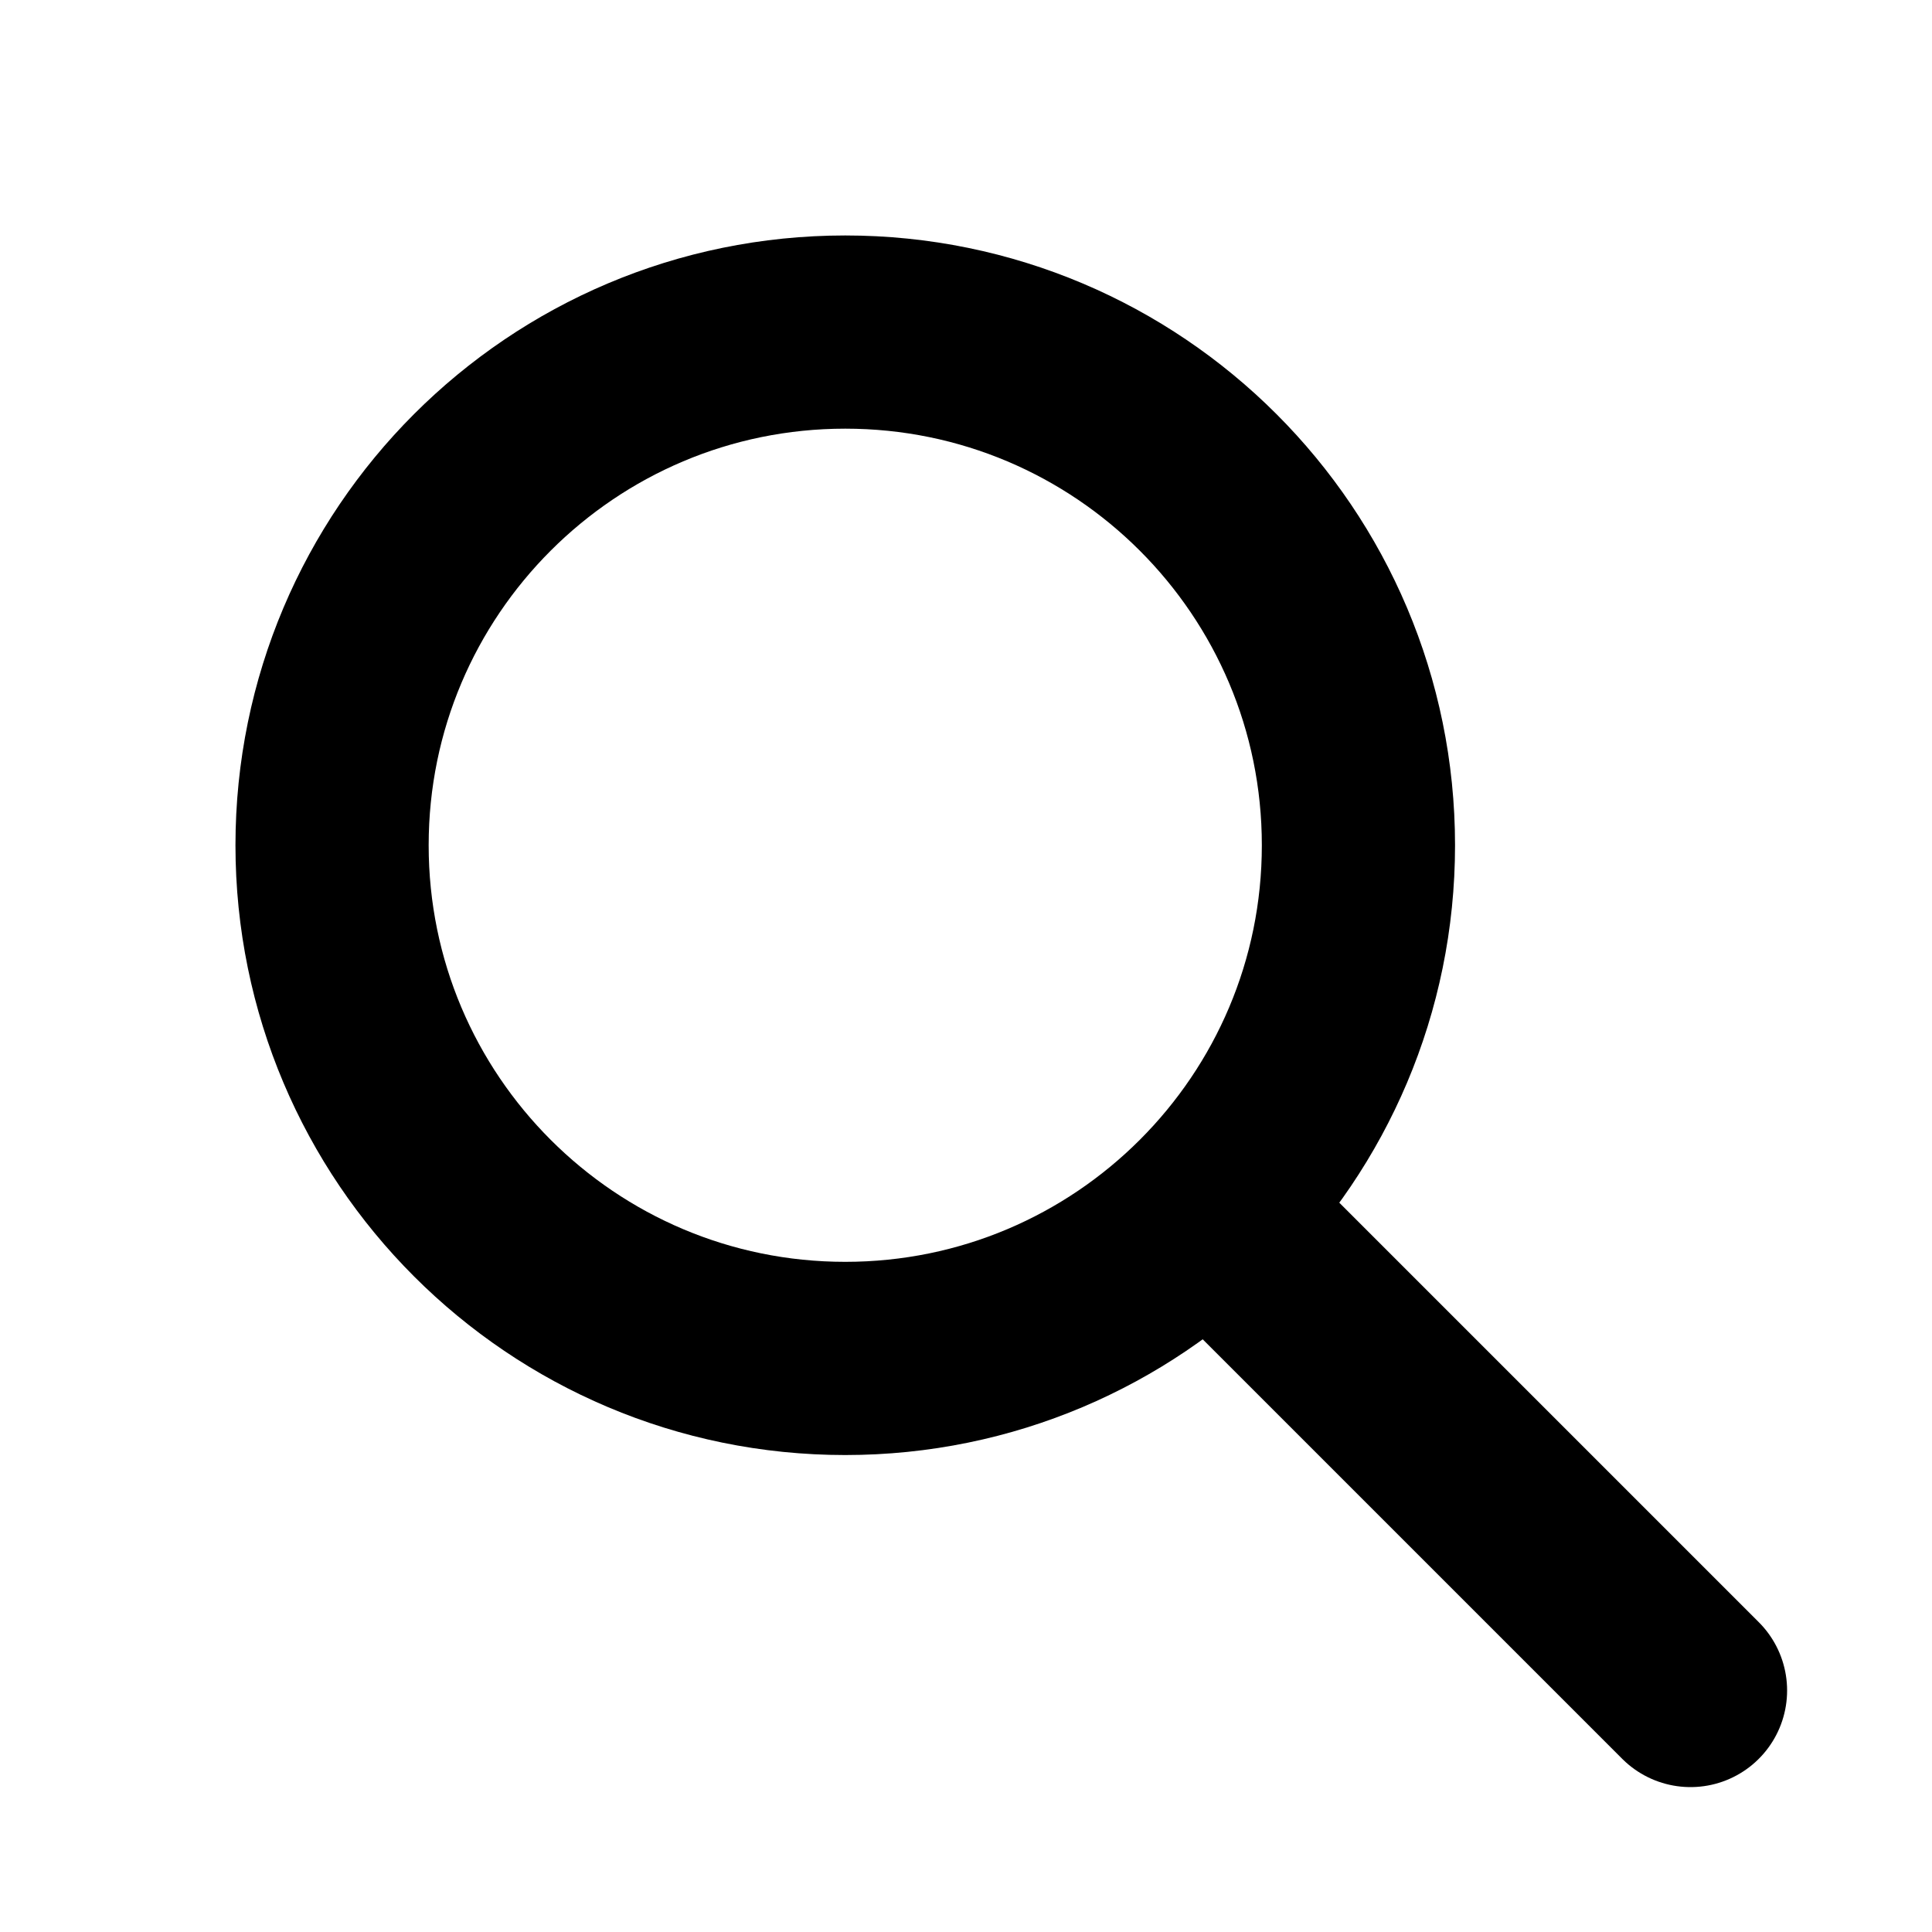
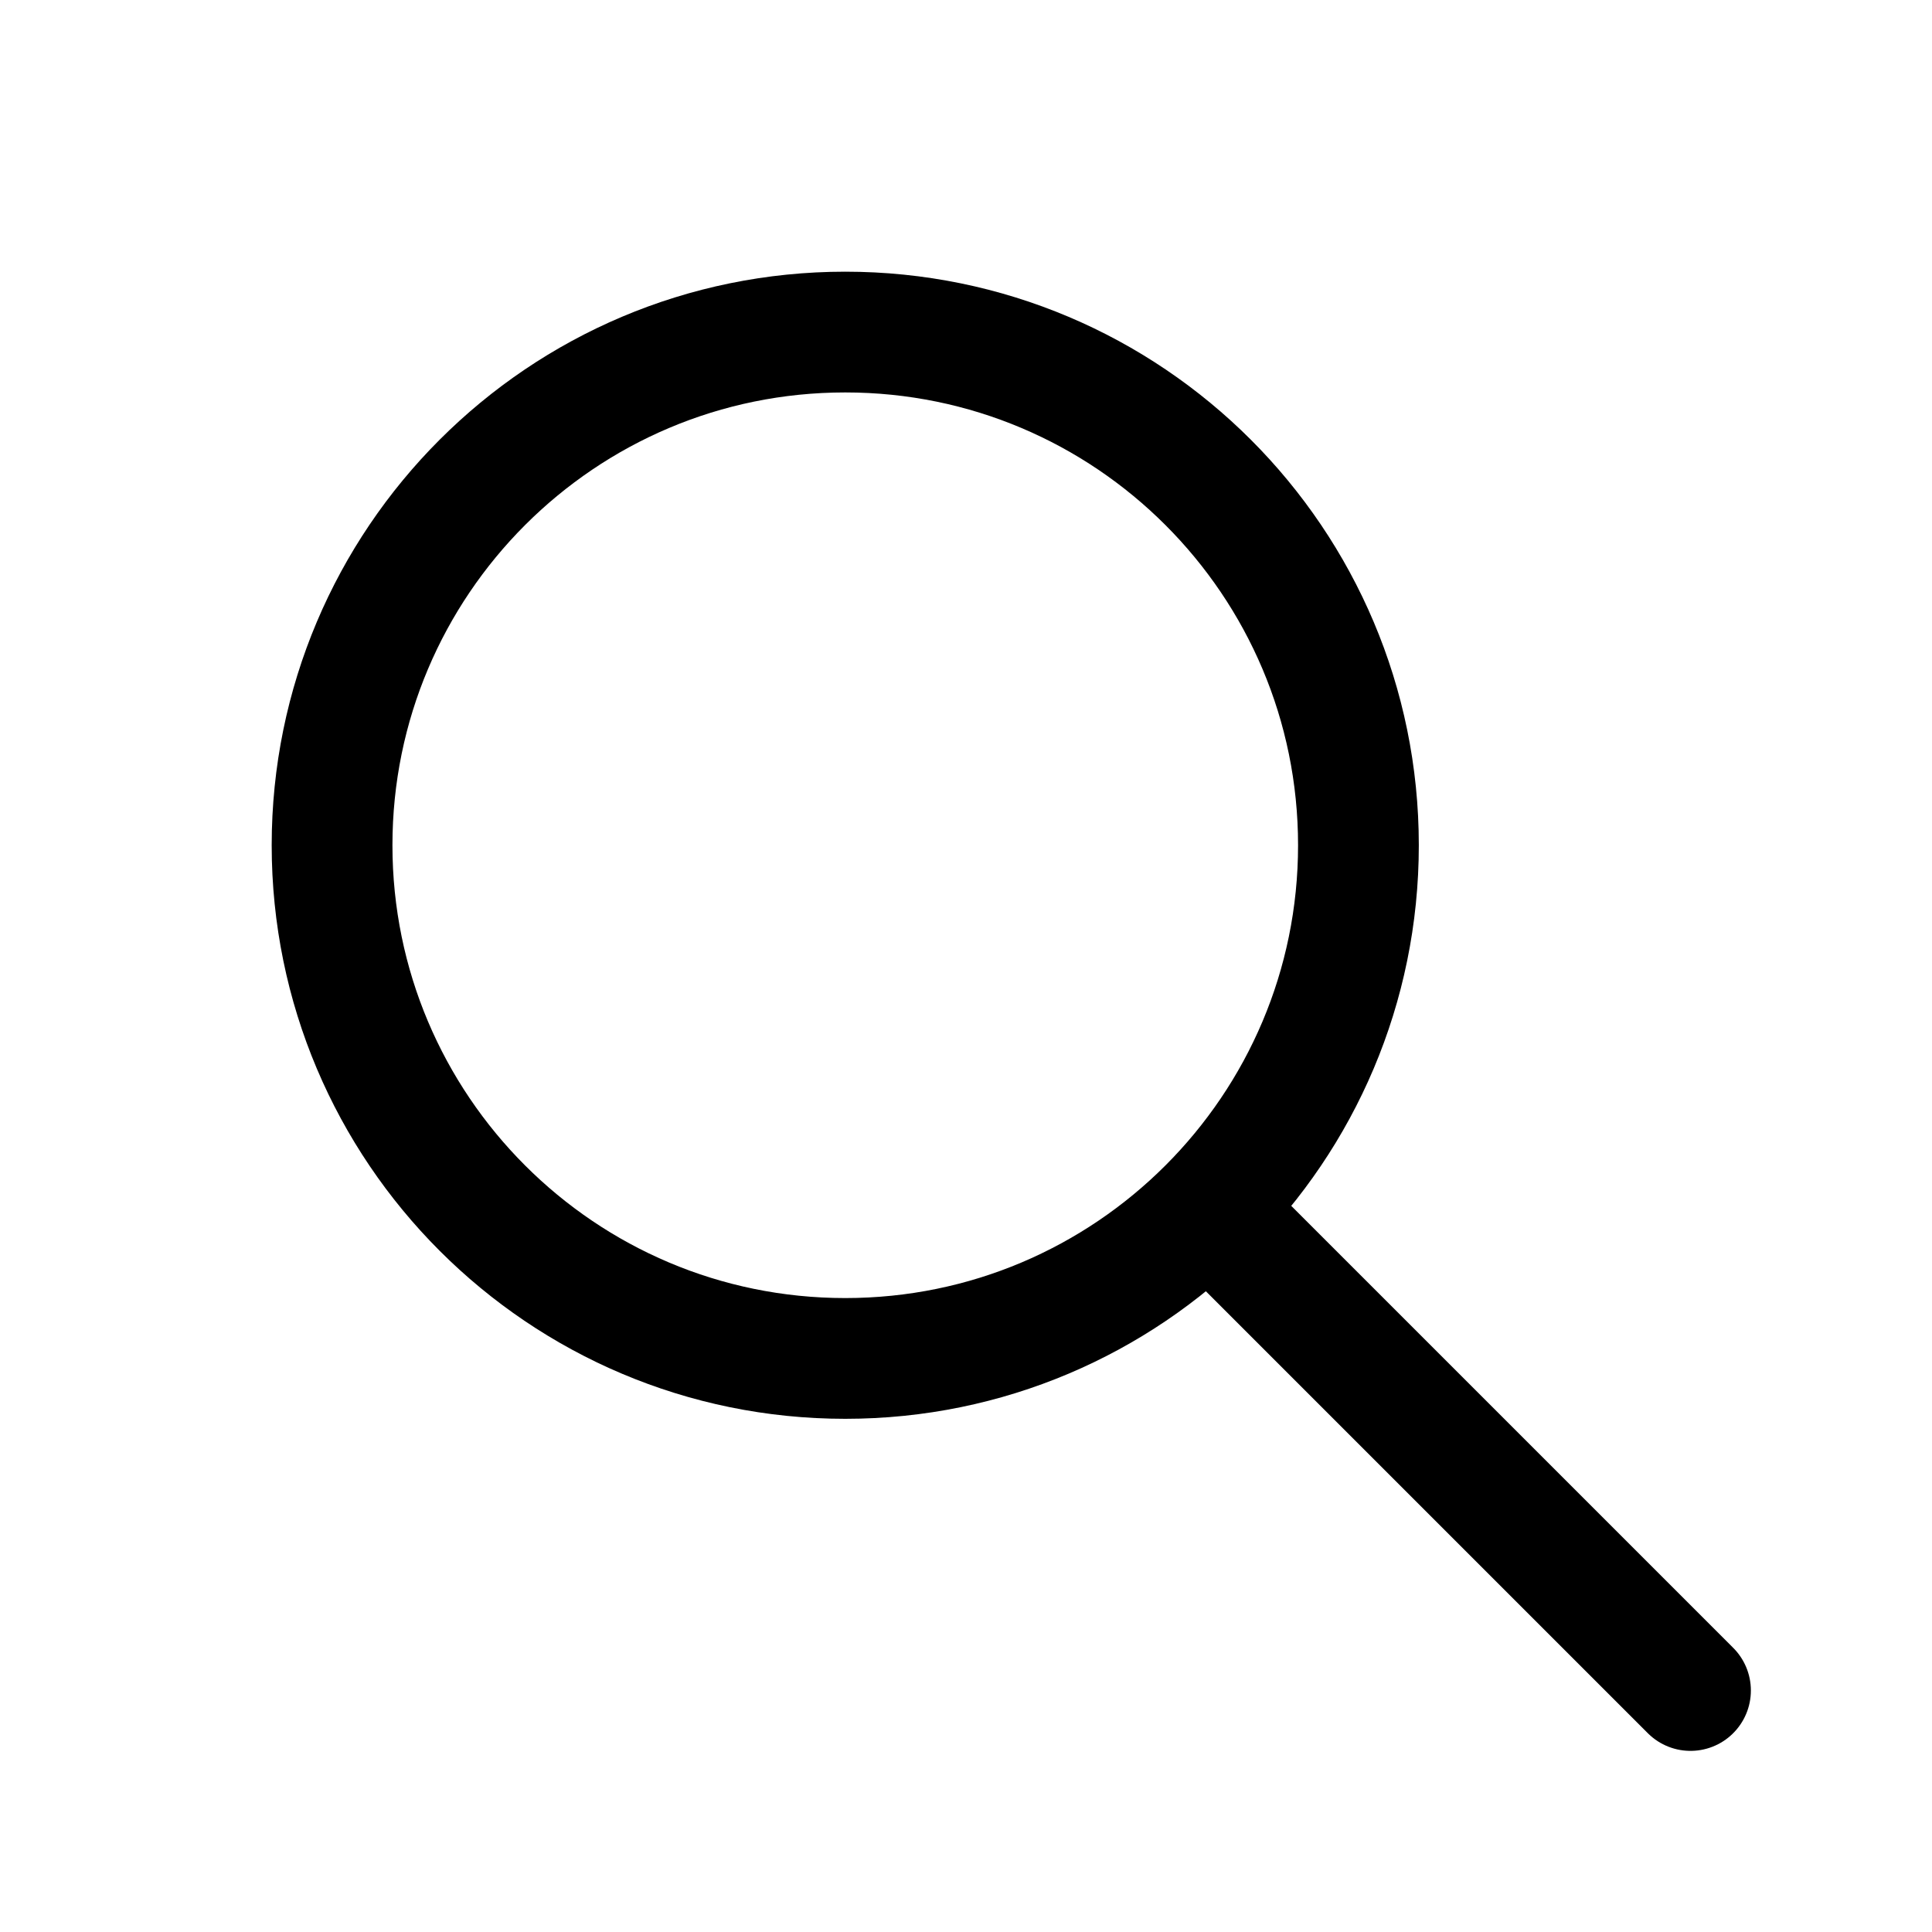
- <svg viewBox="0 0 16 16" width="16" height="16" fill="none" stroke="currentColor" stroke-width="1.6" stroke-linejoin="round" stroke-linecap="round">
+ <svg viewBox="0 0 16 16" width="16" height="16" fill="none" stroke="currentColor" stroke-width="1" stroke-linejoin="round" stroke-linecap="round">
  <circle cx="7" cy="7" r="4.25" />
  <line x1="10.2" y1="10.2" x2="14" y2="14" />
</svg>
